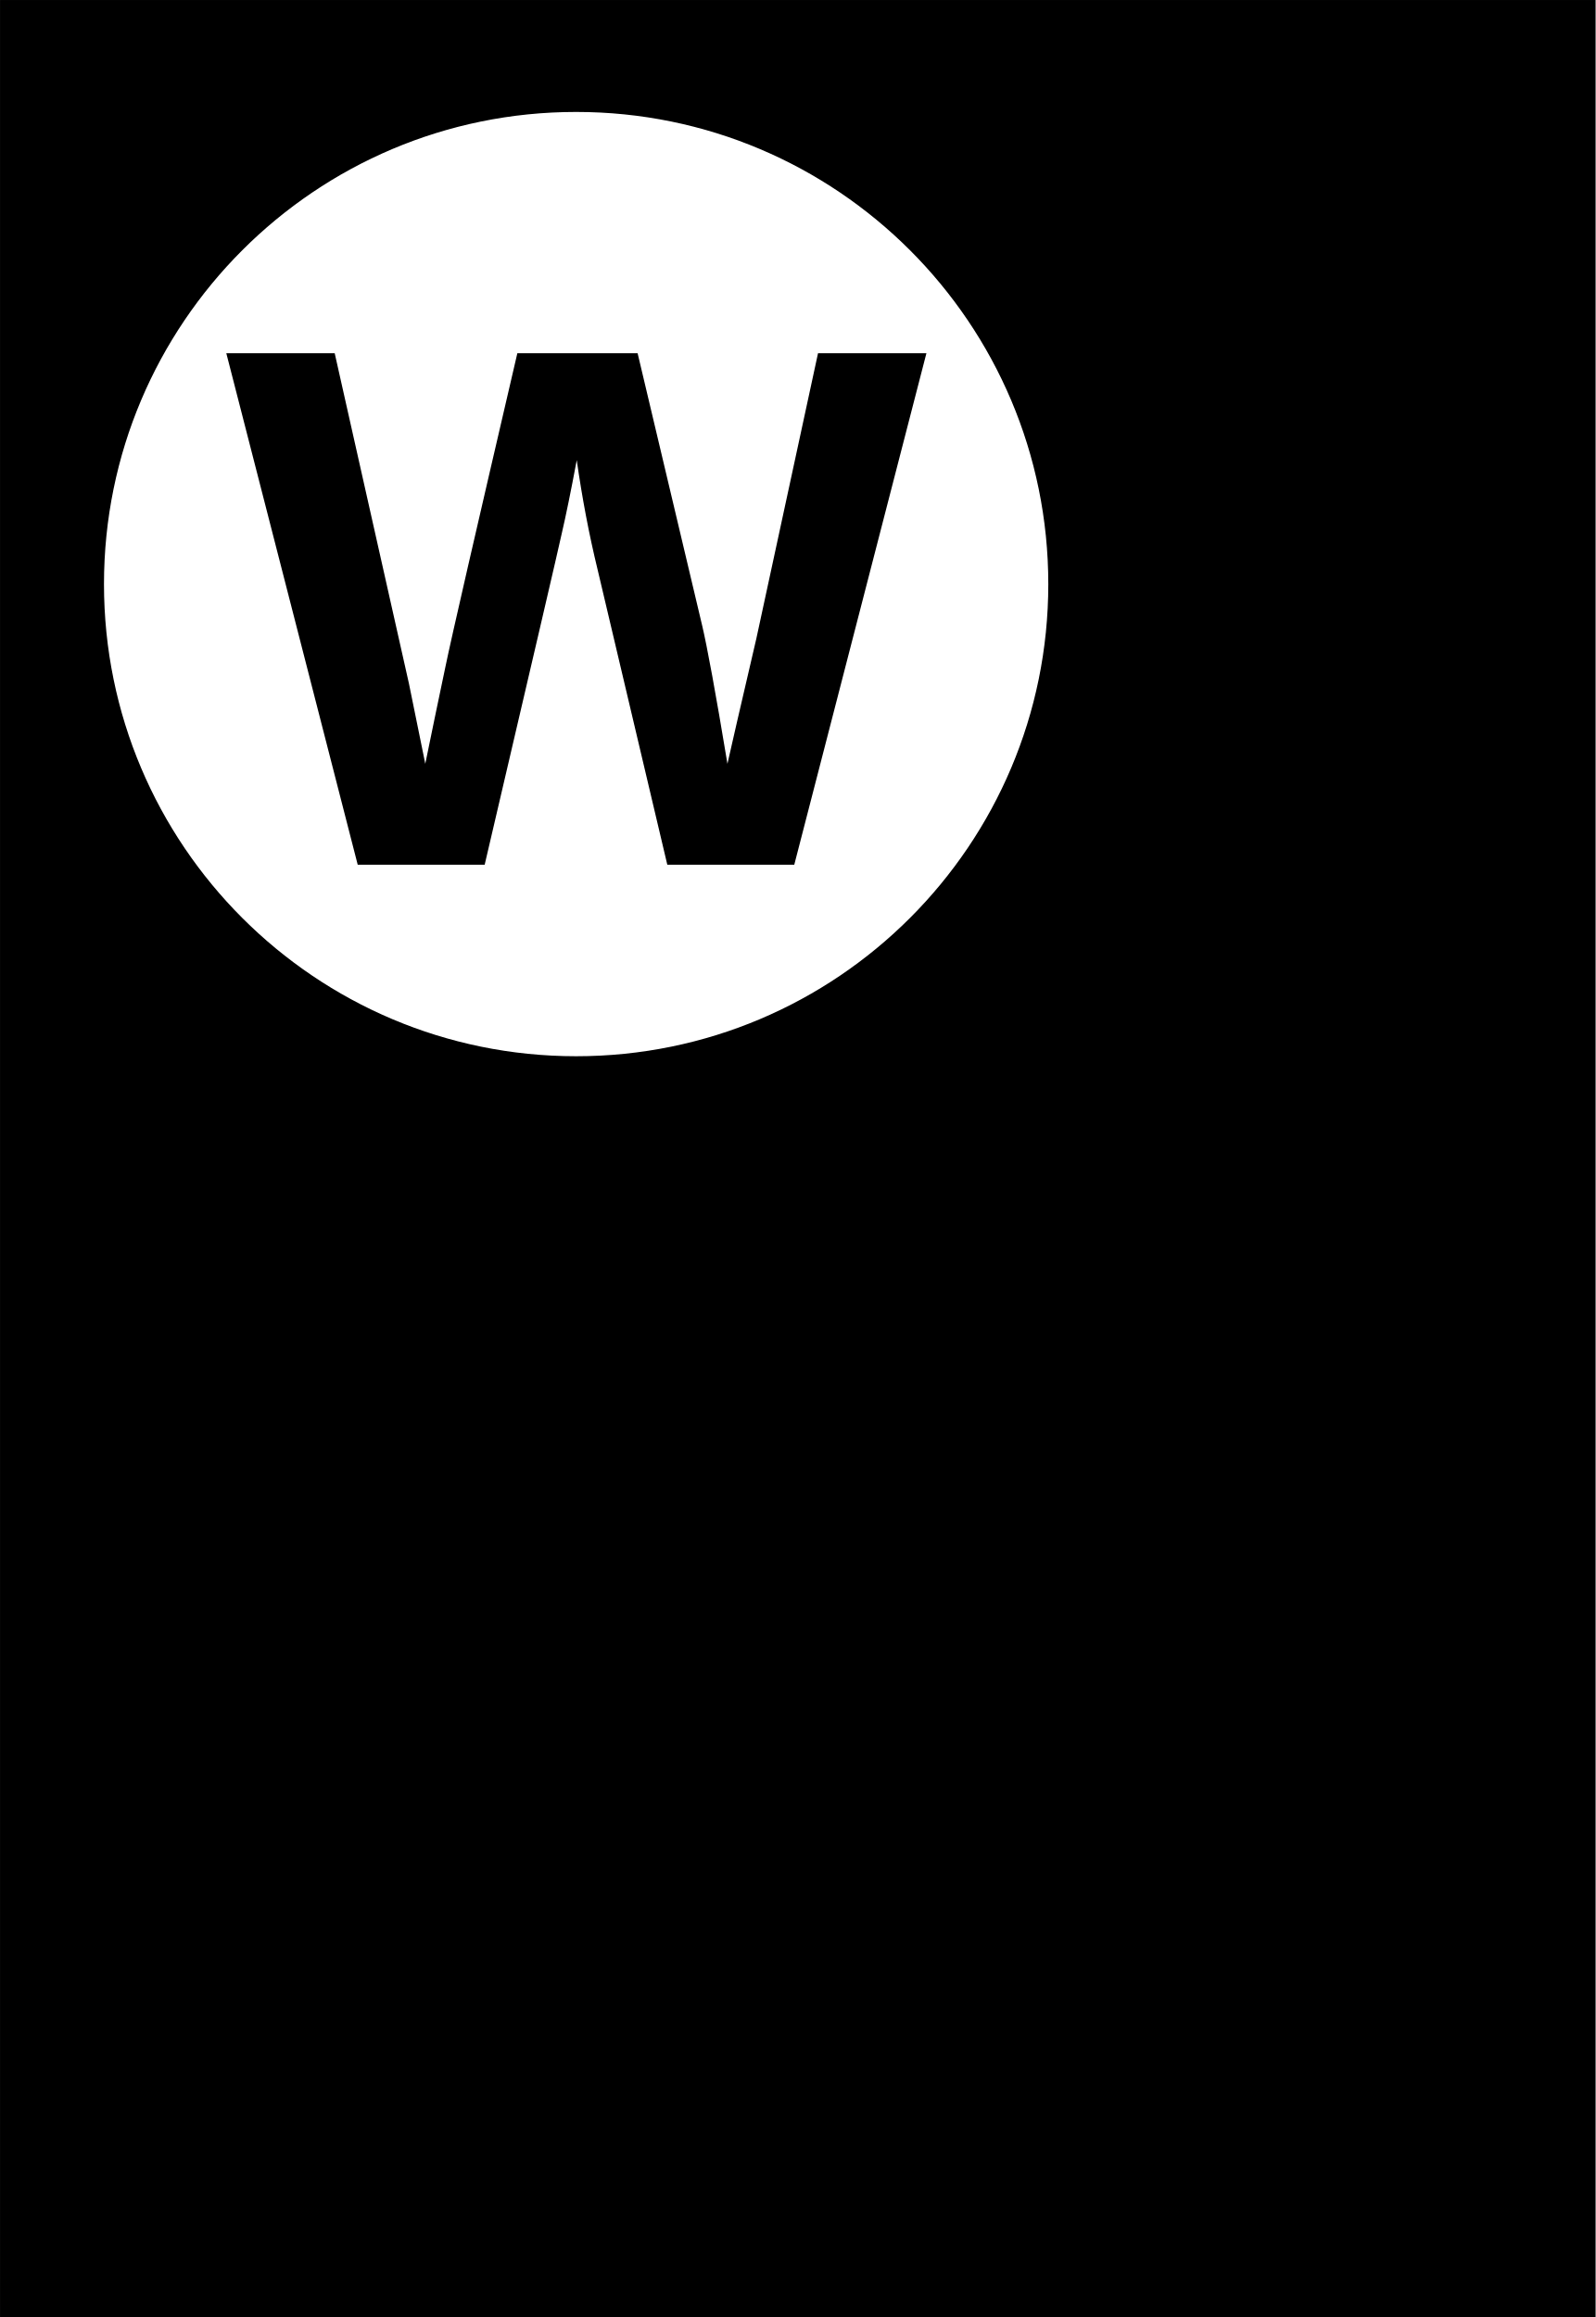
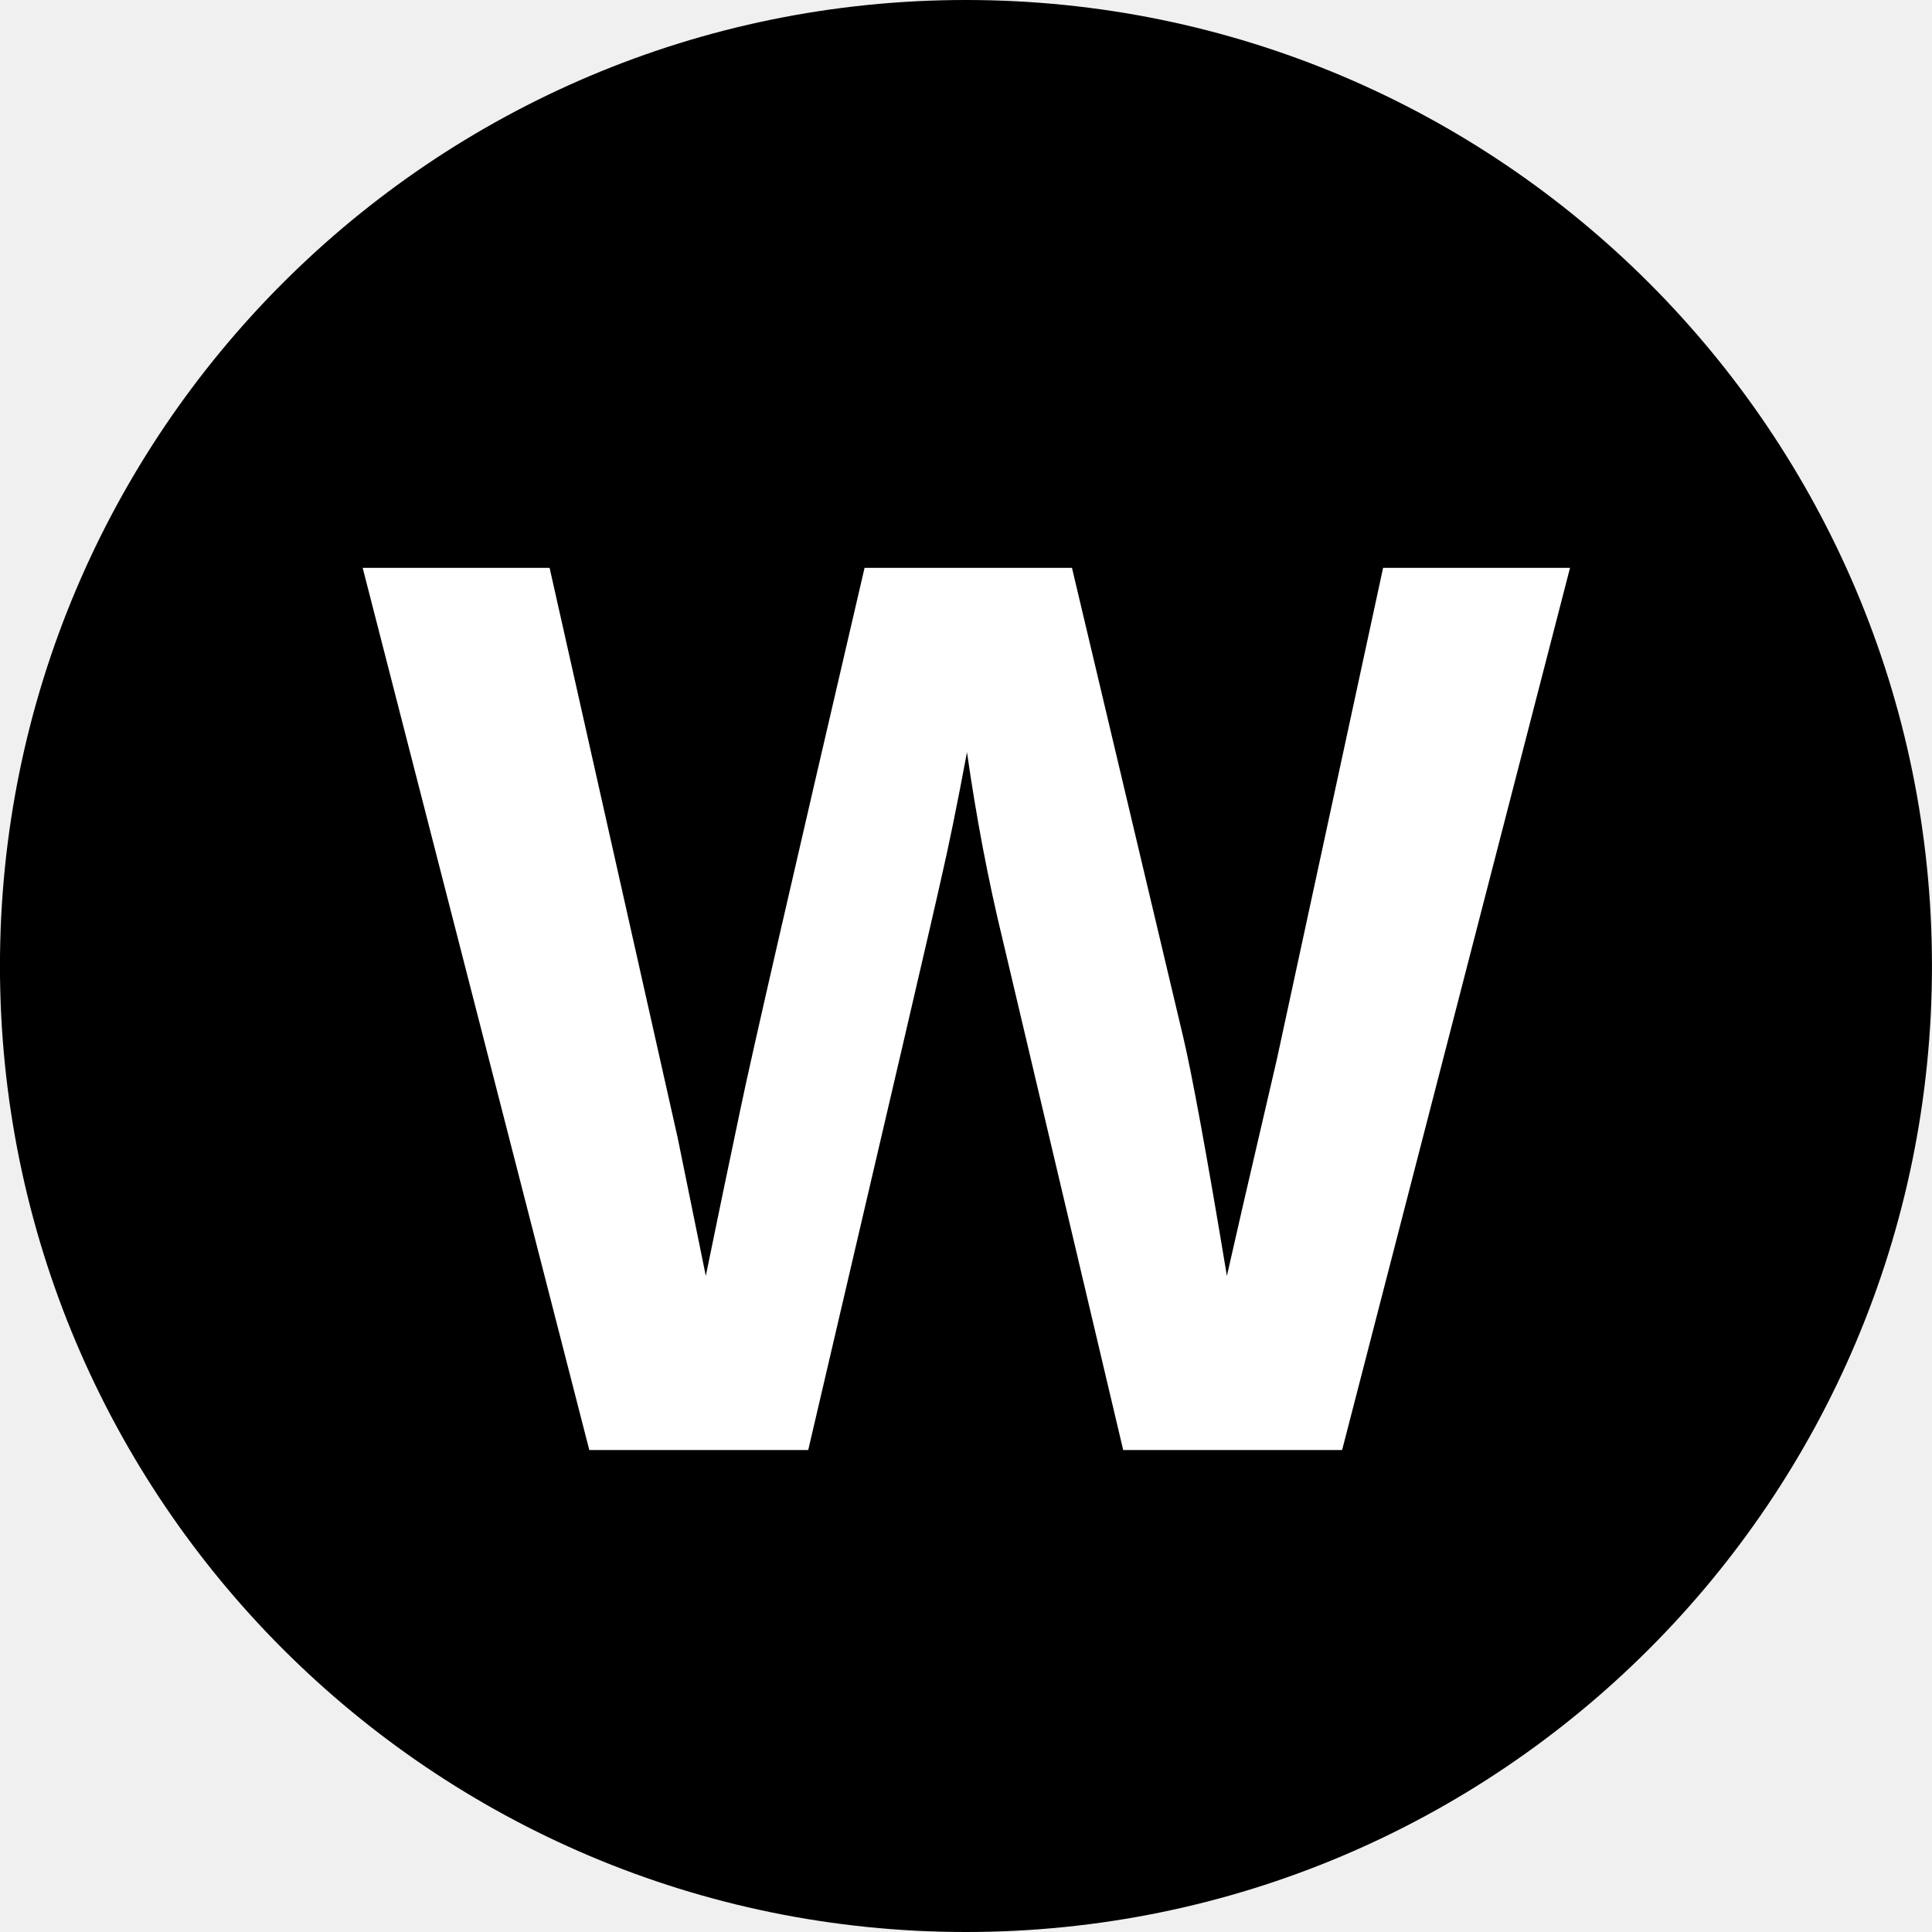
- <svg xmlns="http://www.w3.org/2000/svg" width="33.58mm" height="48.765mm" viewBox="0 0 33.58 48.765" version="1.1" id="svg1">
+ <svg xmlns="http://www.w3.org/2000/svg" width="23.578mm" height="23.578mm" viewBox="0 0 23.578 23.578" version="1.1" id="svg1">
  <defs id="defs1" />
-   <g id="layer1" transform="translate(-44.00663,-91.72581)">
-     <rect style="fill:#000000;fill-opacity:1;stroke:#000000;stroke-width:1.852;stroke-opacity:1" id="rect2" width="31.728" height="46.913" x="44.933" y="92.652" ry="0" rx="0" />
-     <circle style="fill:#ffffff;fill-opacity:1;stroke:#000000;stroke-width:1.852;stroke-dasharray:none;stroke-opacity:1" id="path2" cx="56.132" cy="104.019" r="10.863" />
-     <text xml:space="preserve" style="font-size:15.639px;text-align:start;writing-mode:lr-tb;direction:ltr;text-anchor:start;fill:none;stroke:#000000;stroke-width:0.326;stroke-dasharray:none;stroke-opacity:1" x="48.752" y="109.928" id="text2">
-       <tspan id="tspan2" style="font-style:normal;font-variant:normal;font-weight:bold;font-stretch:normal;font-size:15.639px;font-family:Arimo;-inkscape-font-specification:'Arimo Bold';fill:#000000;fill-opacity:1;stroke:none;stroke-width:0.326;stroke-dasharray:none" x="48.752" y="109.928">W</tspan>
+   <g id="layer1" transform="translate(-44.34347,-92.23)">
+     <circle style="fill:#000000;fill-opacity:1;stroke:#000000;stroke-width:1.852;stroke-dasharray:none;stroke-opacity:1" id="path2" cx="56.132" cy="104.019" r="10.863" />
+     <text xml:space="preserve" style="font-size:15.639px;text-align:start;writing-mode:lr-tb;direction:ltr;text-anchor:start;fill:#ffffff;fill-opacity:1;stroke:none;stroke-width:0.326;stroke-dasharray:none;stroke-opacity:1" x="48.752" y="109.928" id="text2">
+       <tspan id="tspan2" style="font-style:normal;font-variant:normal;font-weight:bold;font-stretch:normal;font-size:15.639px;font-family:Arimo;-inkscape-font-specification:'Arimo Bold';fill:#ffffff;fill-opacity:1;stroke:none;stroke-width:0.326;stroke-dasharray:none;stroke-opacity:1" x="48.752" y="109.928">W</tspan>
    </text>
  </g>
</svg>
